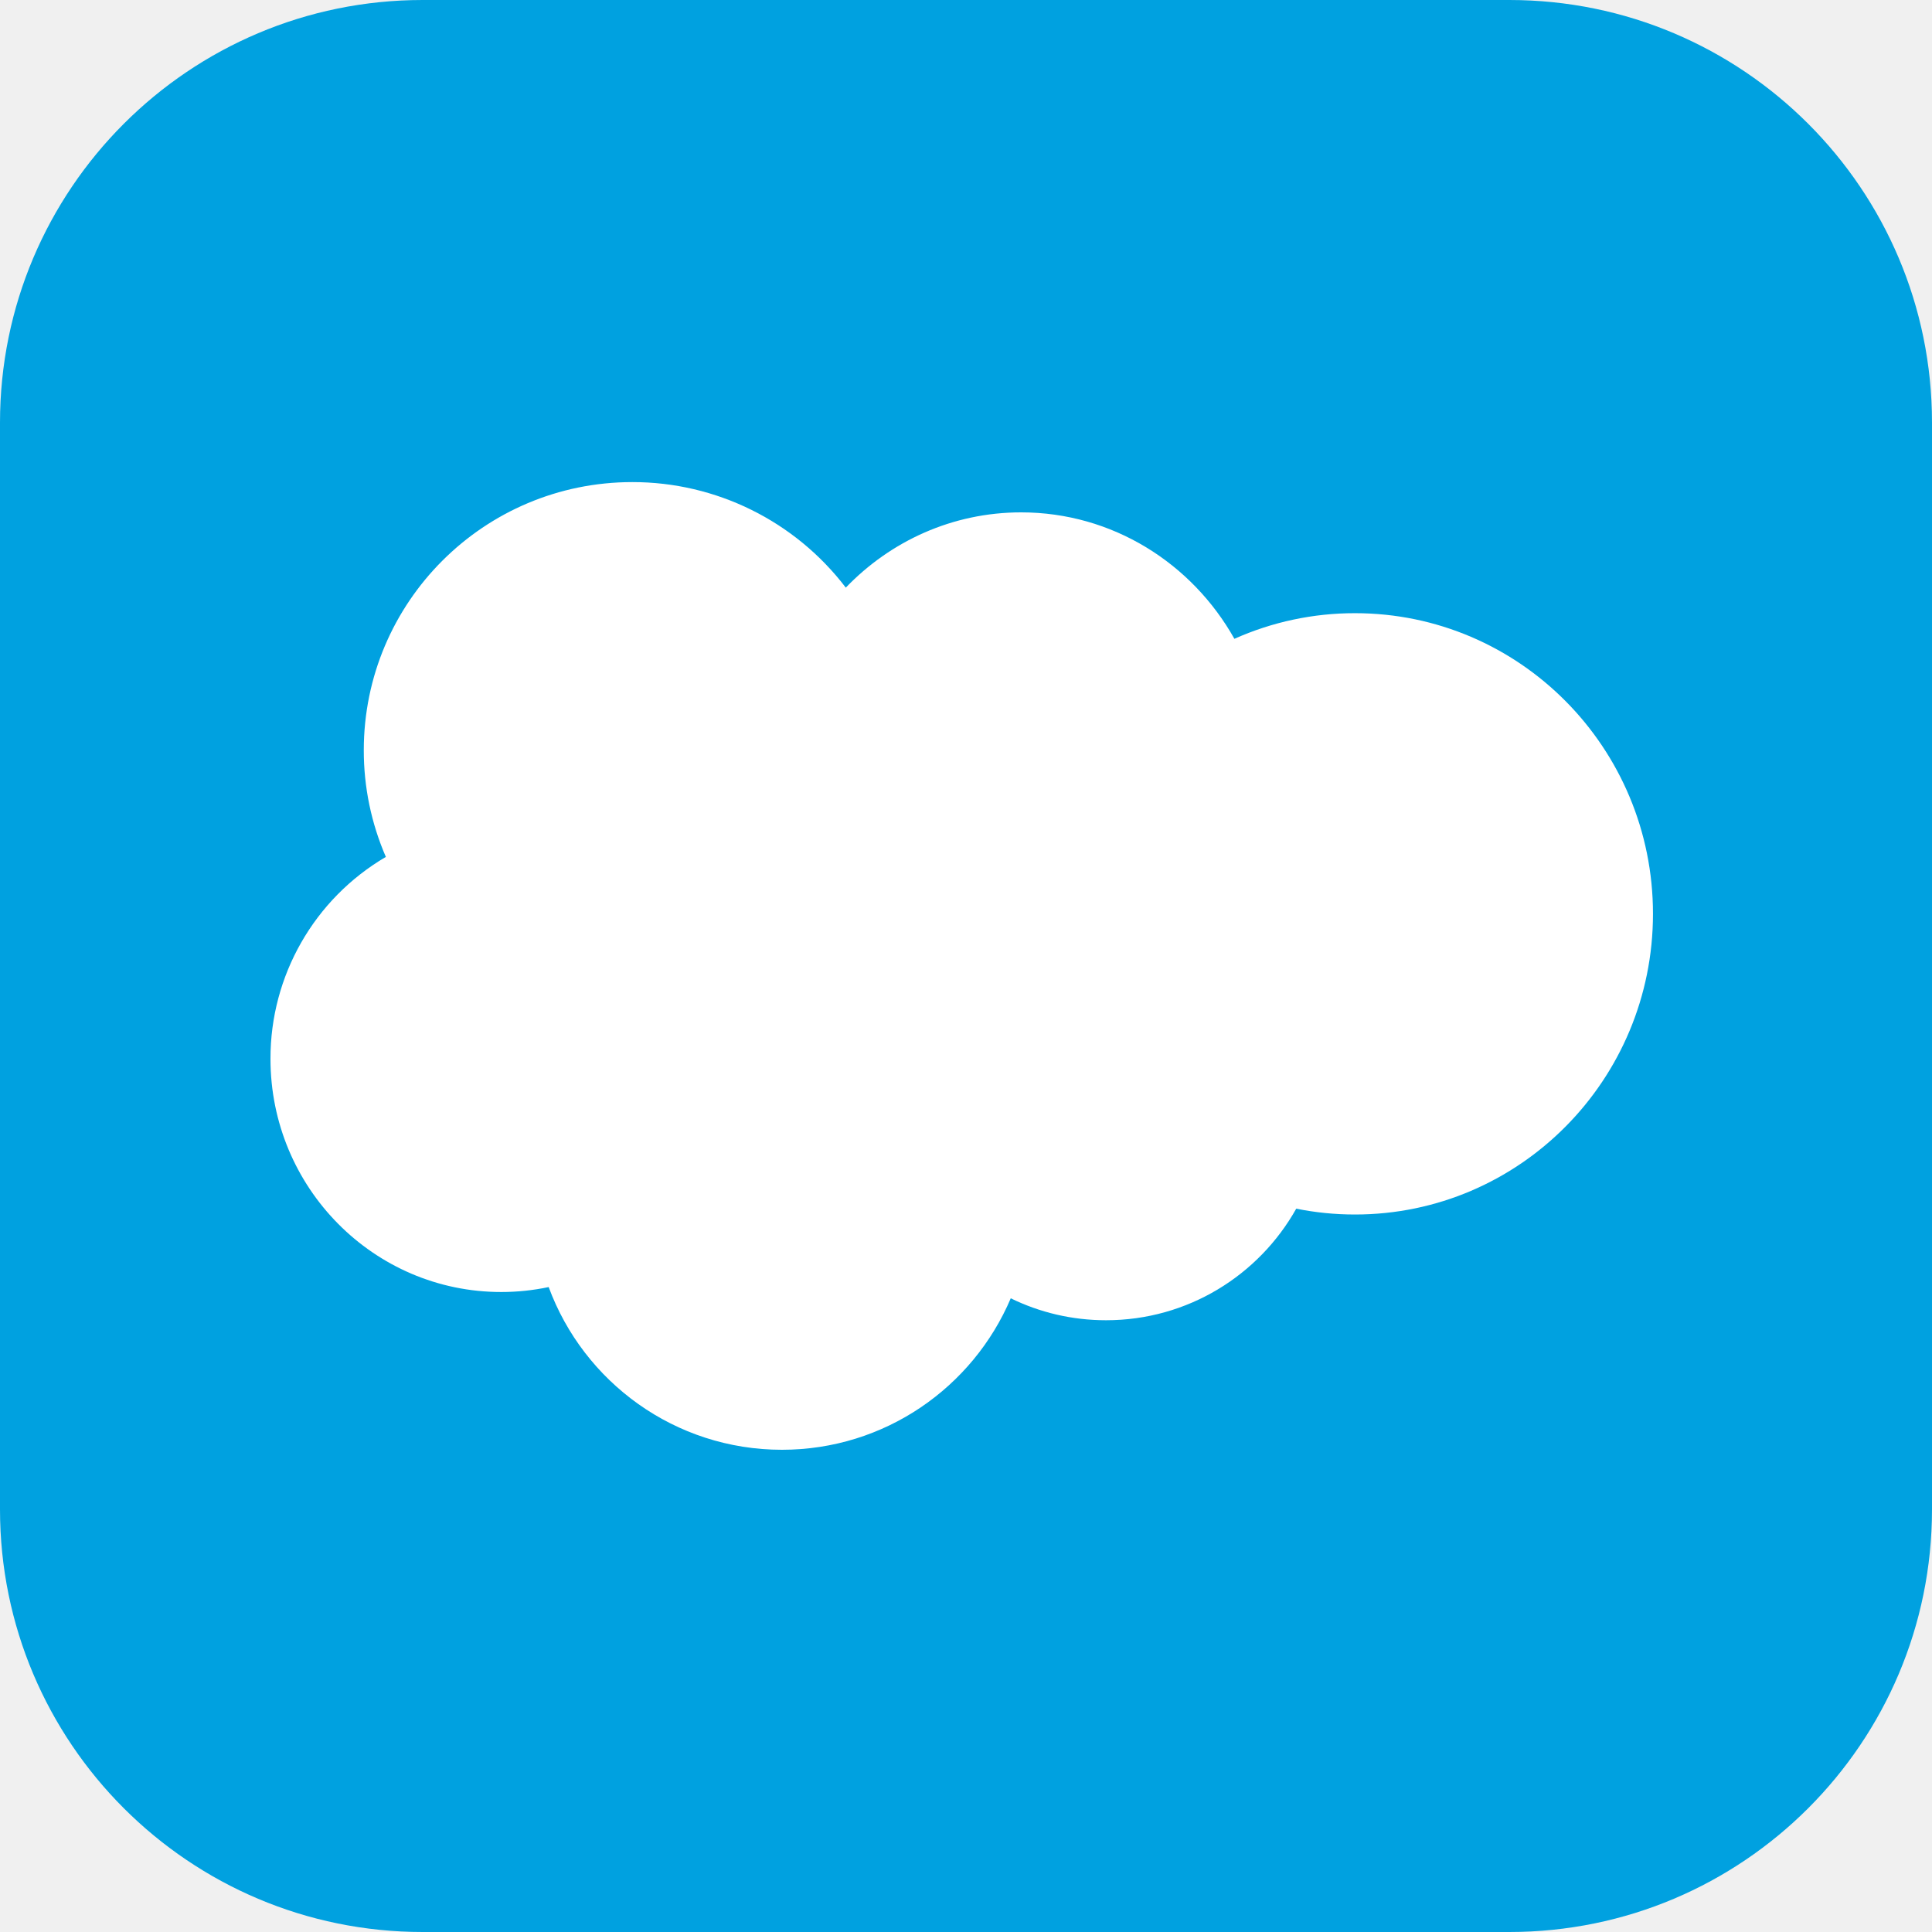
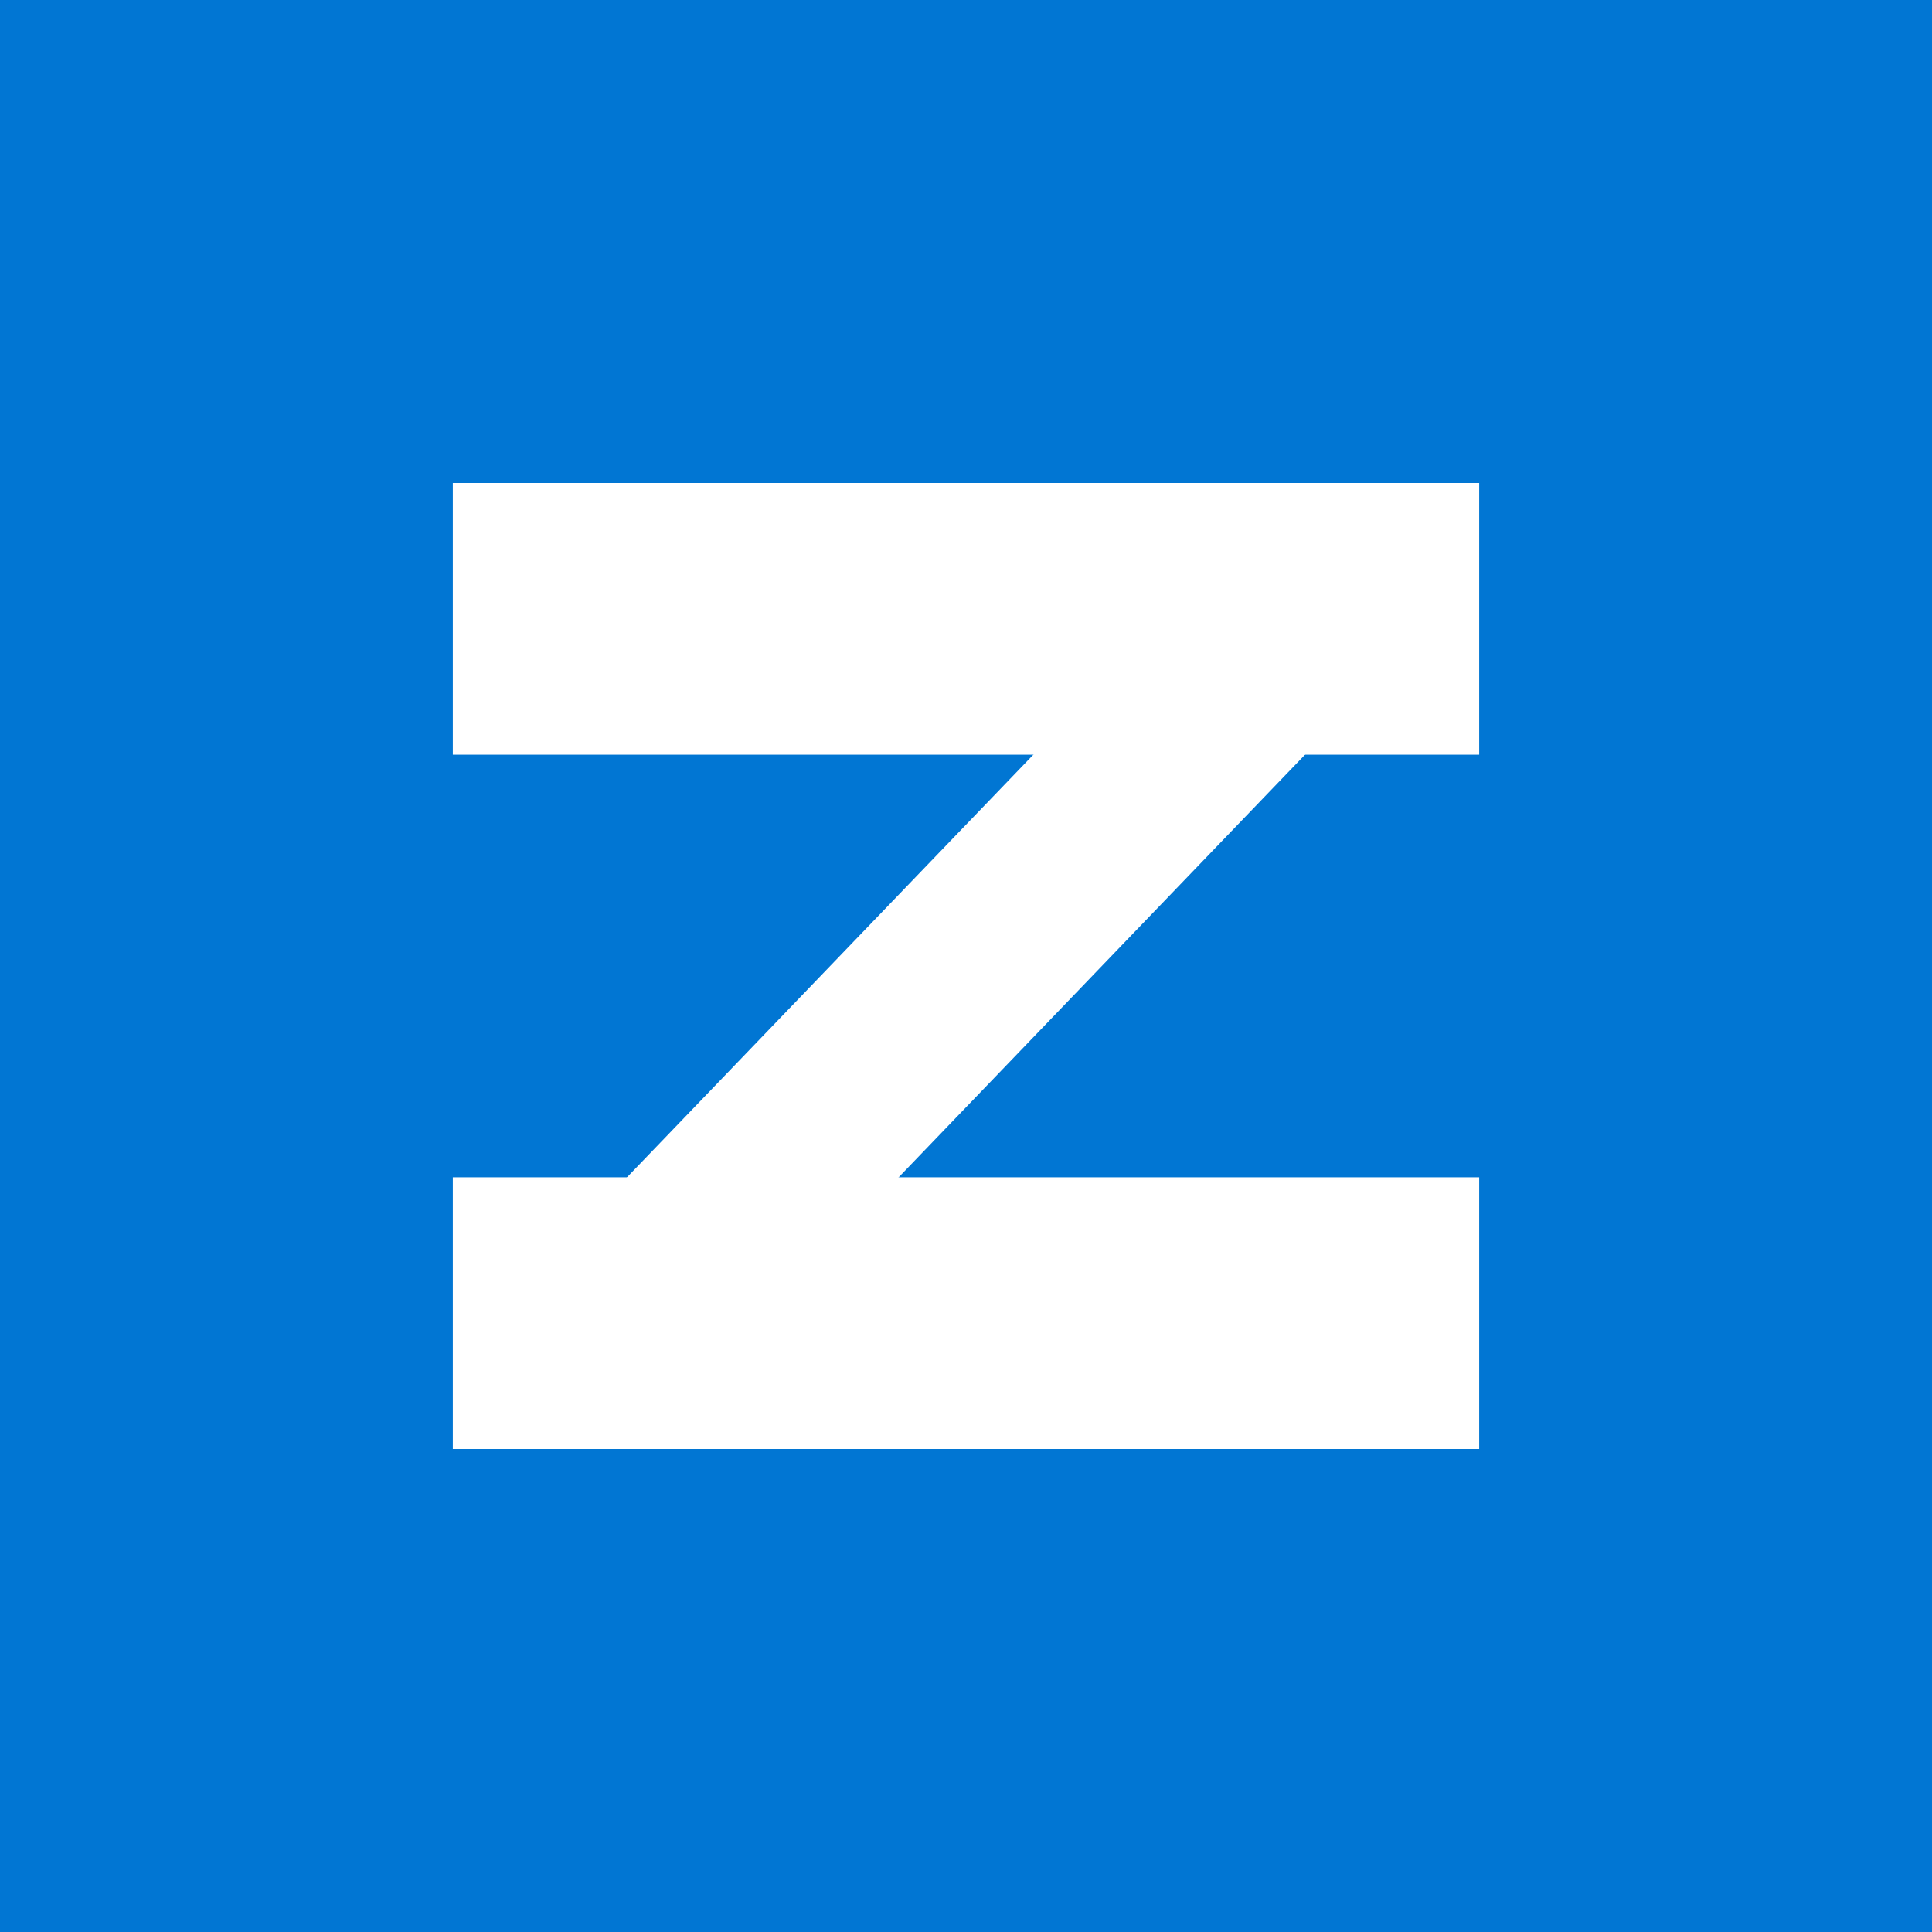
<svg xmlns="http://www.w3.org/2000/svg" viewBox="0 0 64 64">
-   <rect width="64" height="64" rx="14" fill="#00A1E0" />
-   <g transform="translate(8.96 15.97) scale(0.50087)">
-     <path fill="#FFFFFF" d="M38.05 6.98c2.948-3.071 7.055-4.978 11.595-4.978 6.035 0 11.302 3.366 14.106 8.363a19.494 19.494 0 0 1 7.974-1.695c10.886 0 19.71 8.902 19.71 19.885 0 10.983-8.824 19.885-19.71 19.885-1.331 0-2.629-.133-3.884-.386-2.469 4.403-7.177 7.379-12.578 7.379-2.261 0-4.4-.52-6.303-1.451C46.456 59.872 40.623 64 33.826 64c-7.078 0-13.112-4.48-15.427-10.761a15.176 15.176 0 0 1-3.137.327C6.833 53.567 0 46.663 0 38.146a15.442 15.442 0 0 1 7.631-13.357 17.662 17.662 0 0 1-1.46-7.053C6.171 7.94 14.122 0 23.93 0a17.73 17.73 0 0 1 14.12 6.98" />
+   <rect width="64" height="64" fill="#0176d3" />
+   <g fill="#FFFFFF">
+     <rect x="15" y="16" width="34" height="9" />
+     <polygon points="40,19 49,19 24,45 15,45" />
+     <rect x="15" y="39" width="34" height="9" />
  </g>
</svg>
